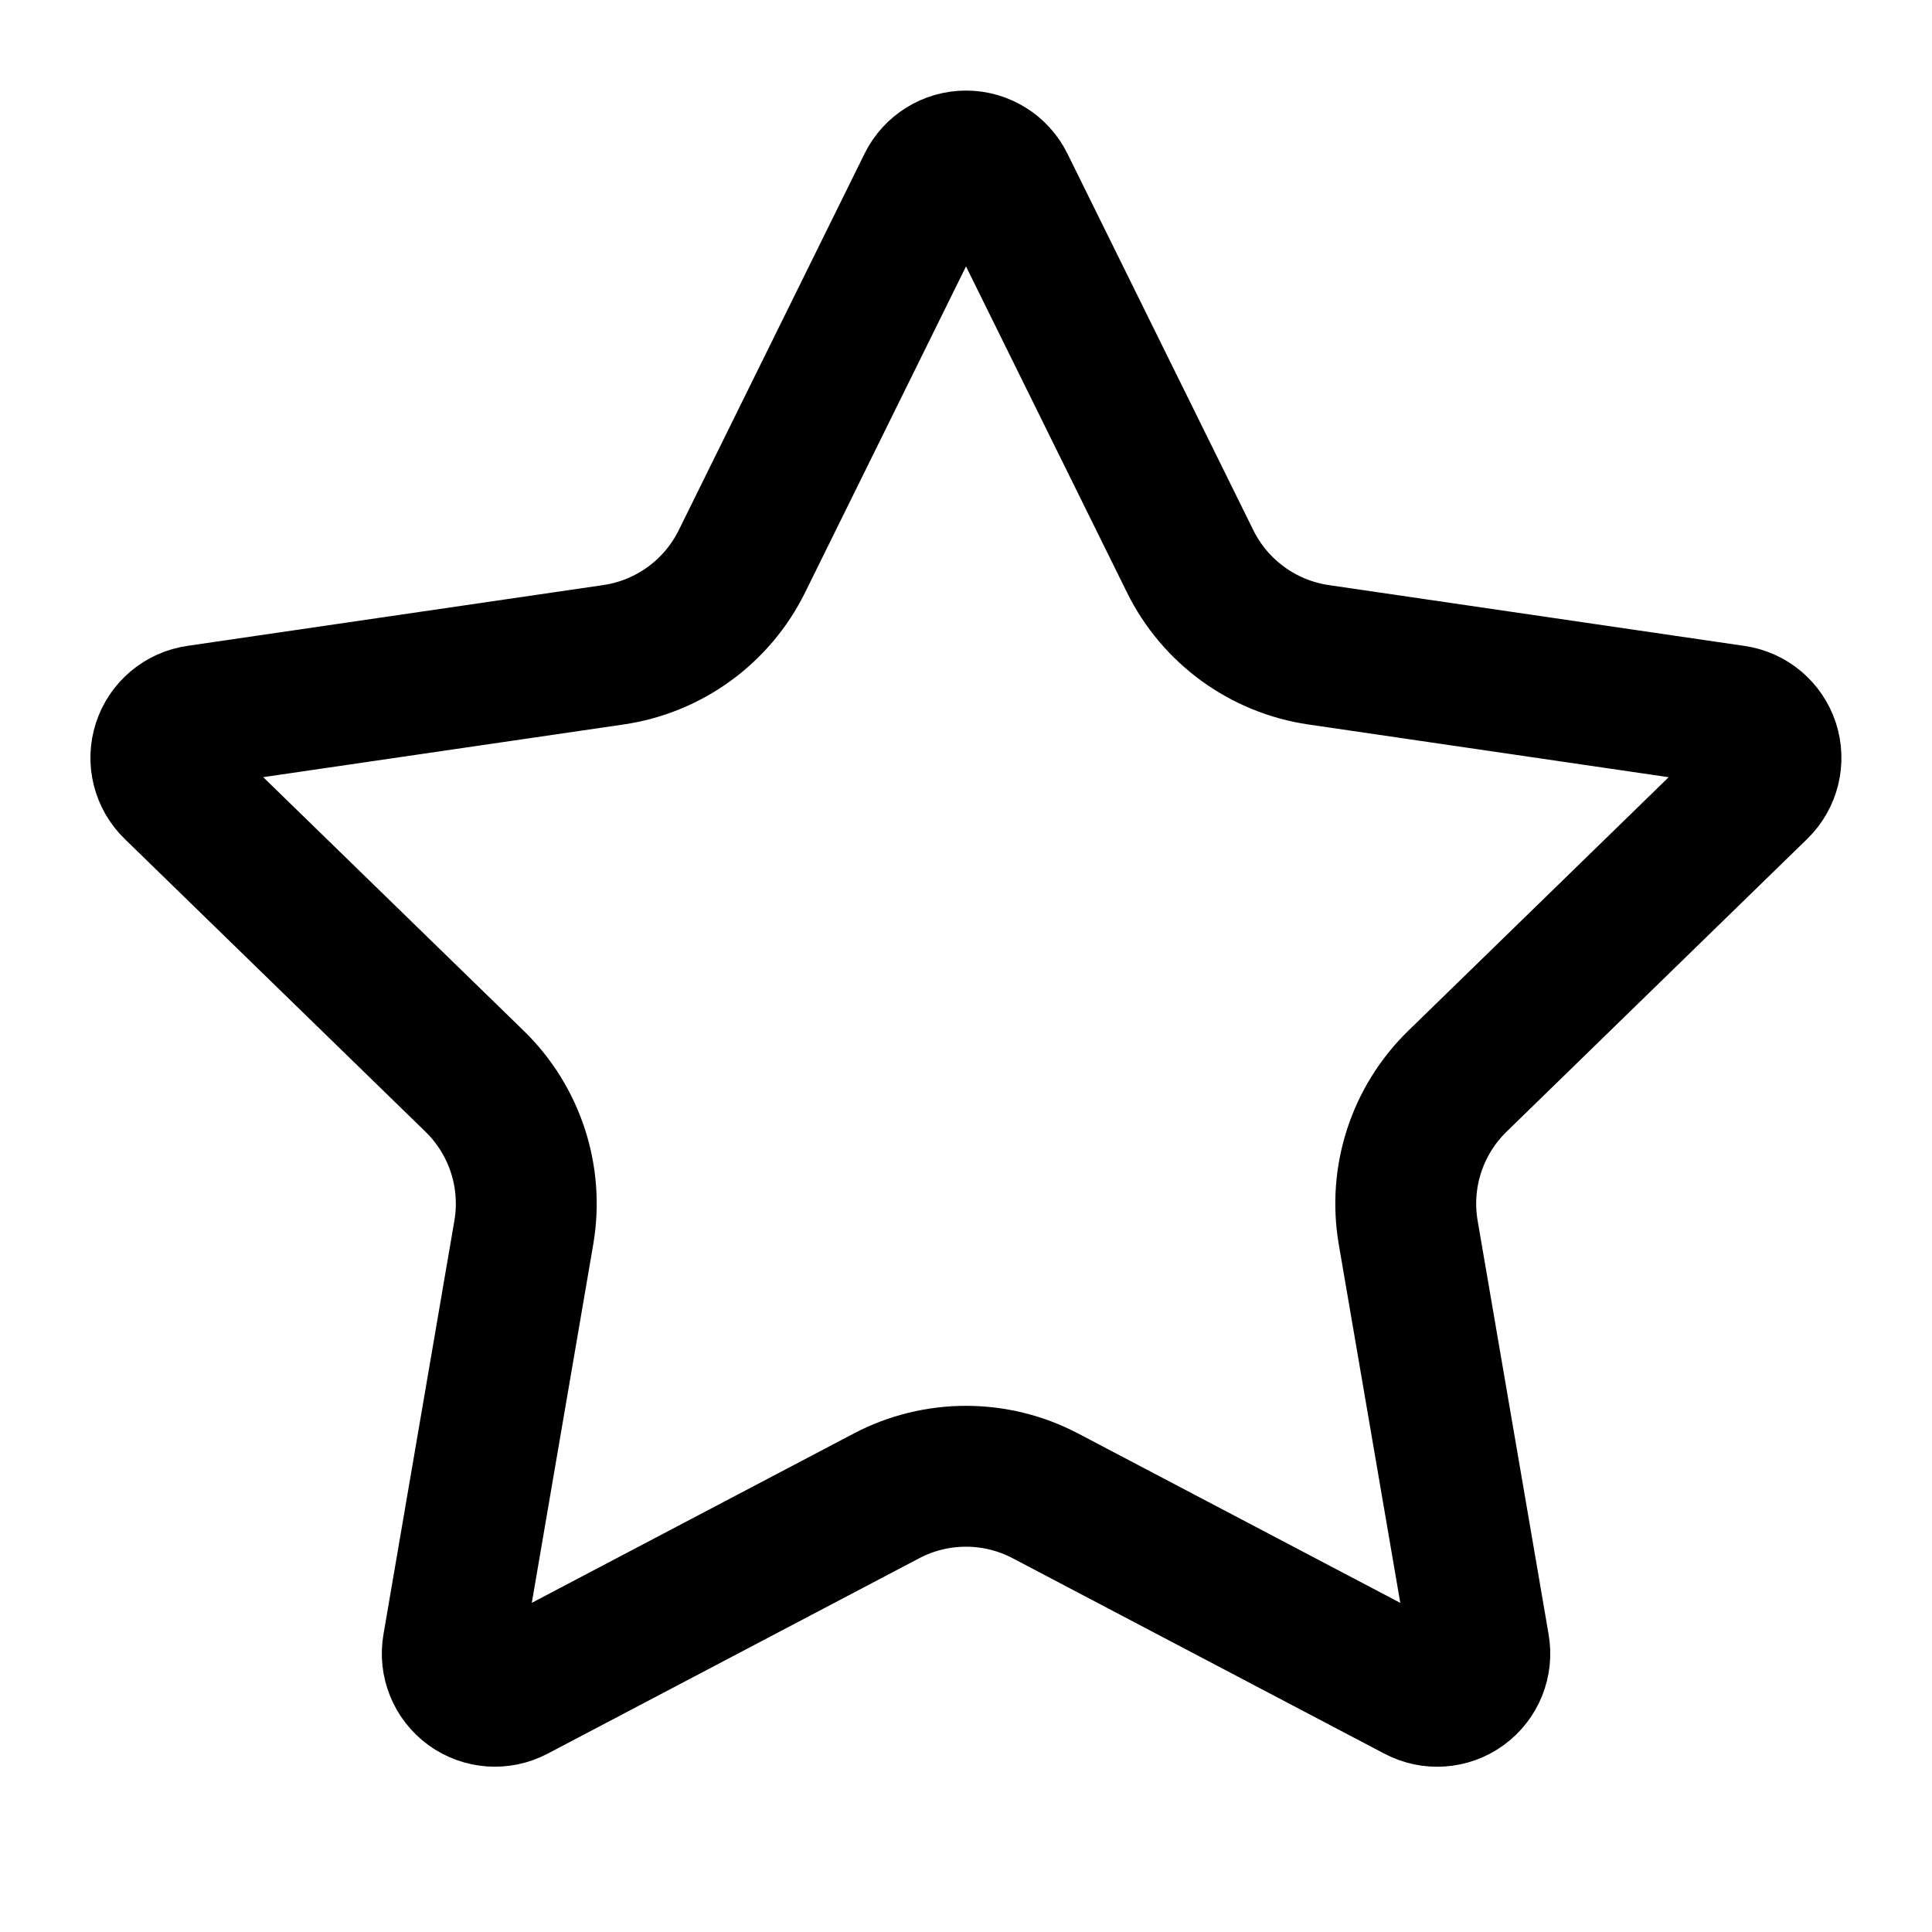
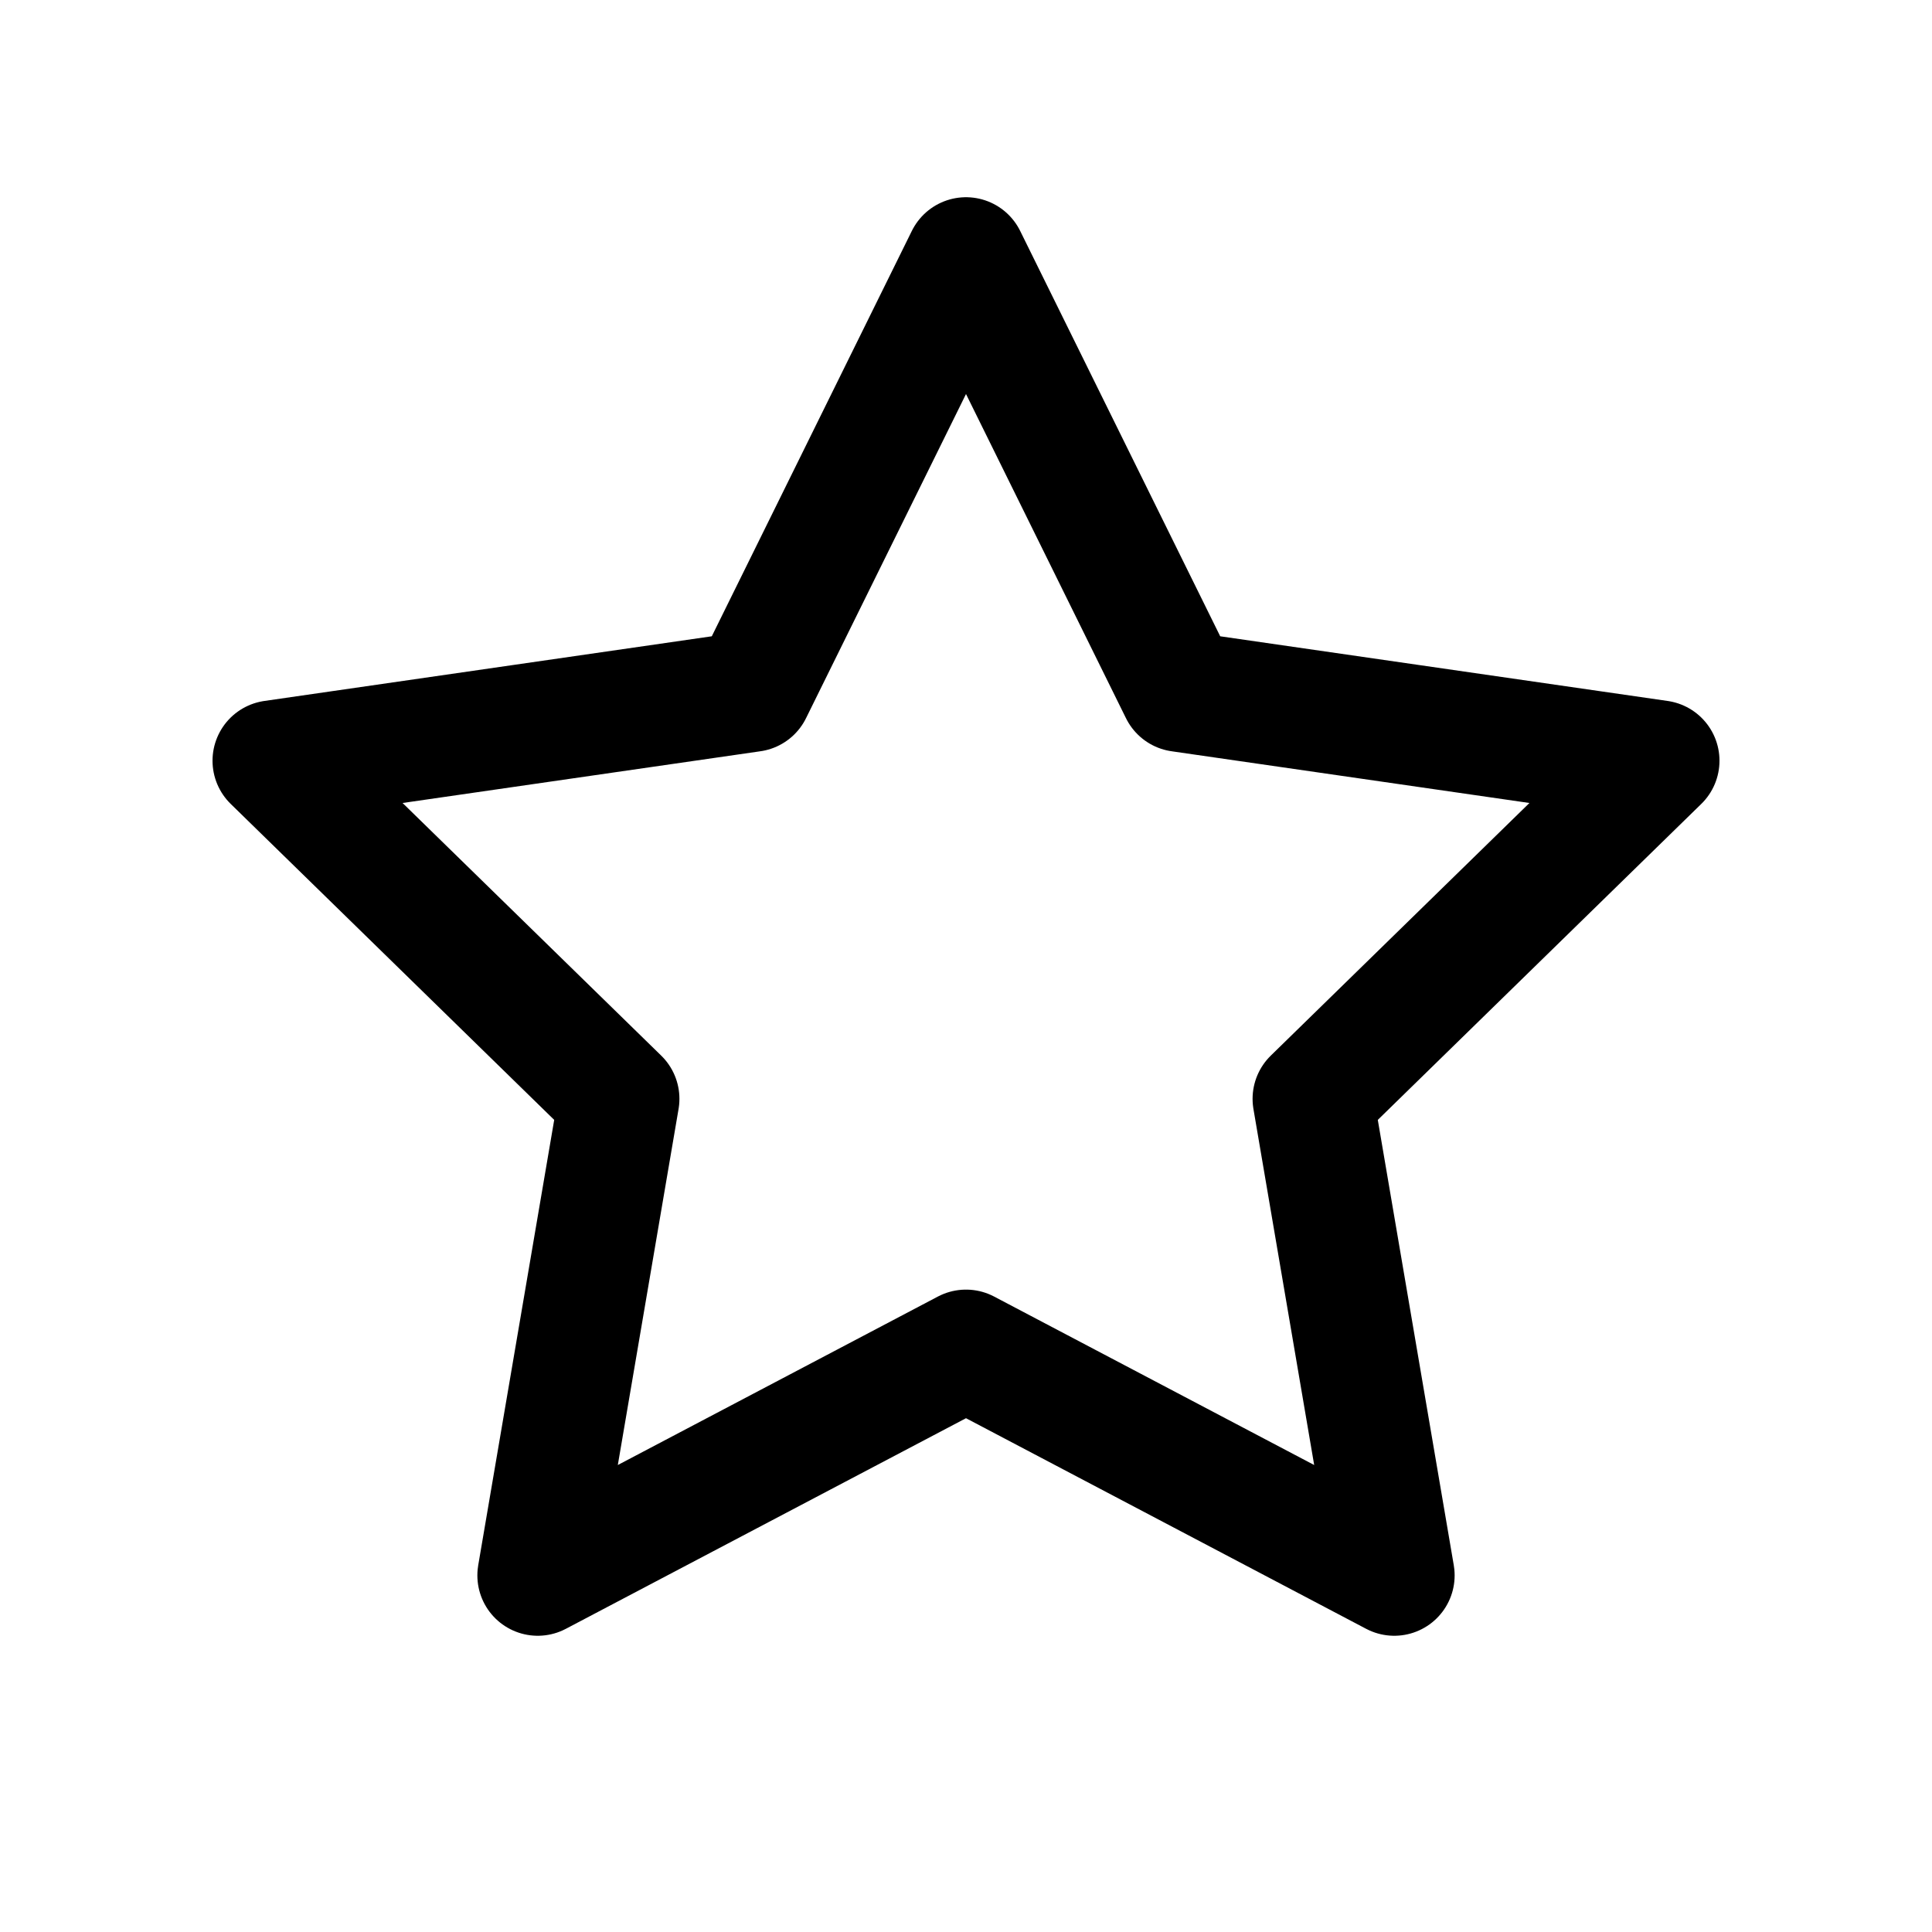
- <svg xmlns="http://www.w3.org/2000/svg" width="24" height="24" viewBox="0 0 24 24" fill="none" stroke="currentColor" stroke-width="1.75" stroke-linecap="round" stroke-linejoin="round">
-   <path d="M11.525 2.295a.53.53 0 0 1 .95 0l2.31 4.679a2.123 2.123 0 0 0 1.595 1.16l5.166.756a.53.53 0 0 1 .294.904l-3.736 3.638a2.123 2.123 0 0 0-.611 1.878l.882 5.14a.53.53 0 0 1-.771.56l-4.618-2.428a2.122 2.122 0 0 0-1.973 0L6.396 21.01a.53.53 0 0 1-.77-.56l.881-5.139a2.122 2.122 0 0 0-.611-1.879L2.16 9.795a.53.53 0 0 1 .294-.906l5.165-.755a2.122 2.122 0 0 0 1.597-1.16z" />
+ <svg xmlns="http://www.w3.org/2000/svg" width="1em" height="1em" viewBox="0 0 24 24">
+   <path fill="none" stroke="currentColor" stroke-width="1.5" stroke-linecap="round" stroke-linejoin="round" d="M12 3.2l2.66 5.39 5.95.86-4.3 4.2 1.01 5.92L12 16.77l-5.32 2.8 1.01-5.92-4.3-4.2 5.95-.86L12 3.2z" />
</svg>
